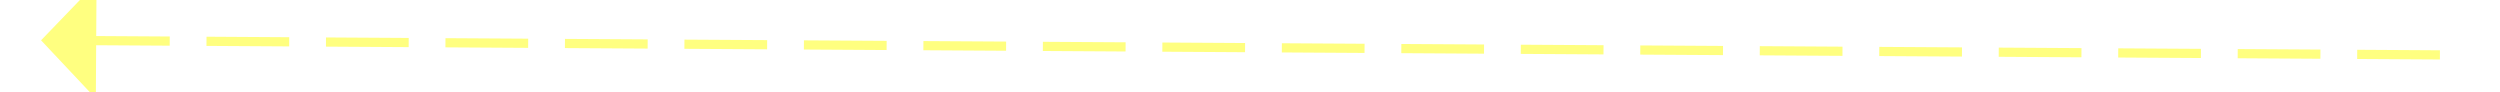
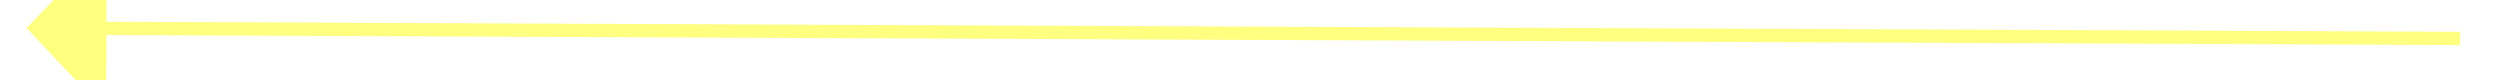
- <svg xmlns="http://www.w3.org/2000/svg" version="1.1" width="272px" height="10px" preserveAspectRatio="xMinYMid meet" viewBox="840 2541  272 8">
-   <g transform="matrix(0.3746066 -0.9271839 0.9271839 0.3746066 -1749.299 2496.558 )">
-     <path d="M 850 2539.2  L 844 2545.5  L 850 2551.8  L 850 2539.2  Z " fill-rule="nonzero" fill="#ffff80" stroke="none" transform="matrix(0.3689636 0.9294438 -0.9294438 0.3689636 2981.791 699.1659 )" />
-     <path d="M 849 2545.5  L 1108 2545.5  " stroke-width="1" stroke-dasharray="9,4" stroke="#ffff80" fill="none" transform="matrix(0.3689636 0.9294438 -0.9294438 0.3689636 2981.791 699.1659 )" />
+ <svg xmlns="http://www.w3.org/2000/svg" version="1.1" width="188px" height="6px" preserveAspectRatio="xMinYMid meet" viewBox="856 1985  188 4">
+   <g transform="matrix(0 -1 1 0 -1037 2937 )">
+     <path d="M 865 1980.2  L 859 1986.5  L 865 1992.8  L 865 1980.2  Z " fill-rule="nonzero" fill="#ffff80" stroke="none" transform="matrix(-0.004263358 0.9999909 -0.9999909 -0.004263358 2941.034 1044.478 )" />
+     <path d="M 864 1986.5  L 1042 1986.5  " stroke-width="1" stroke="#ffff80" fill="none" transform="matrix(-0.004263358 0.9999909 -0.9999909 -0.004263358 2941.034 1044.478 )" />
  </g>
</svg>
